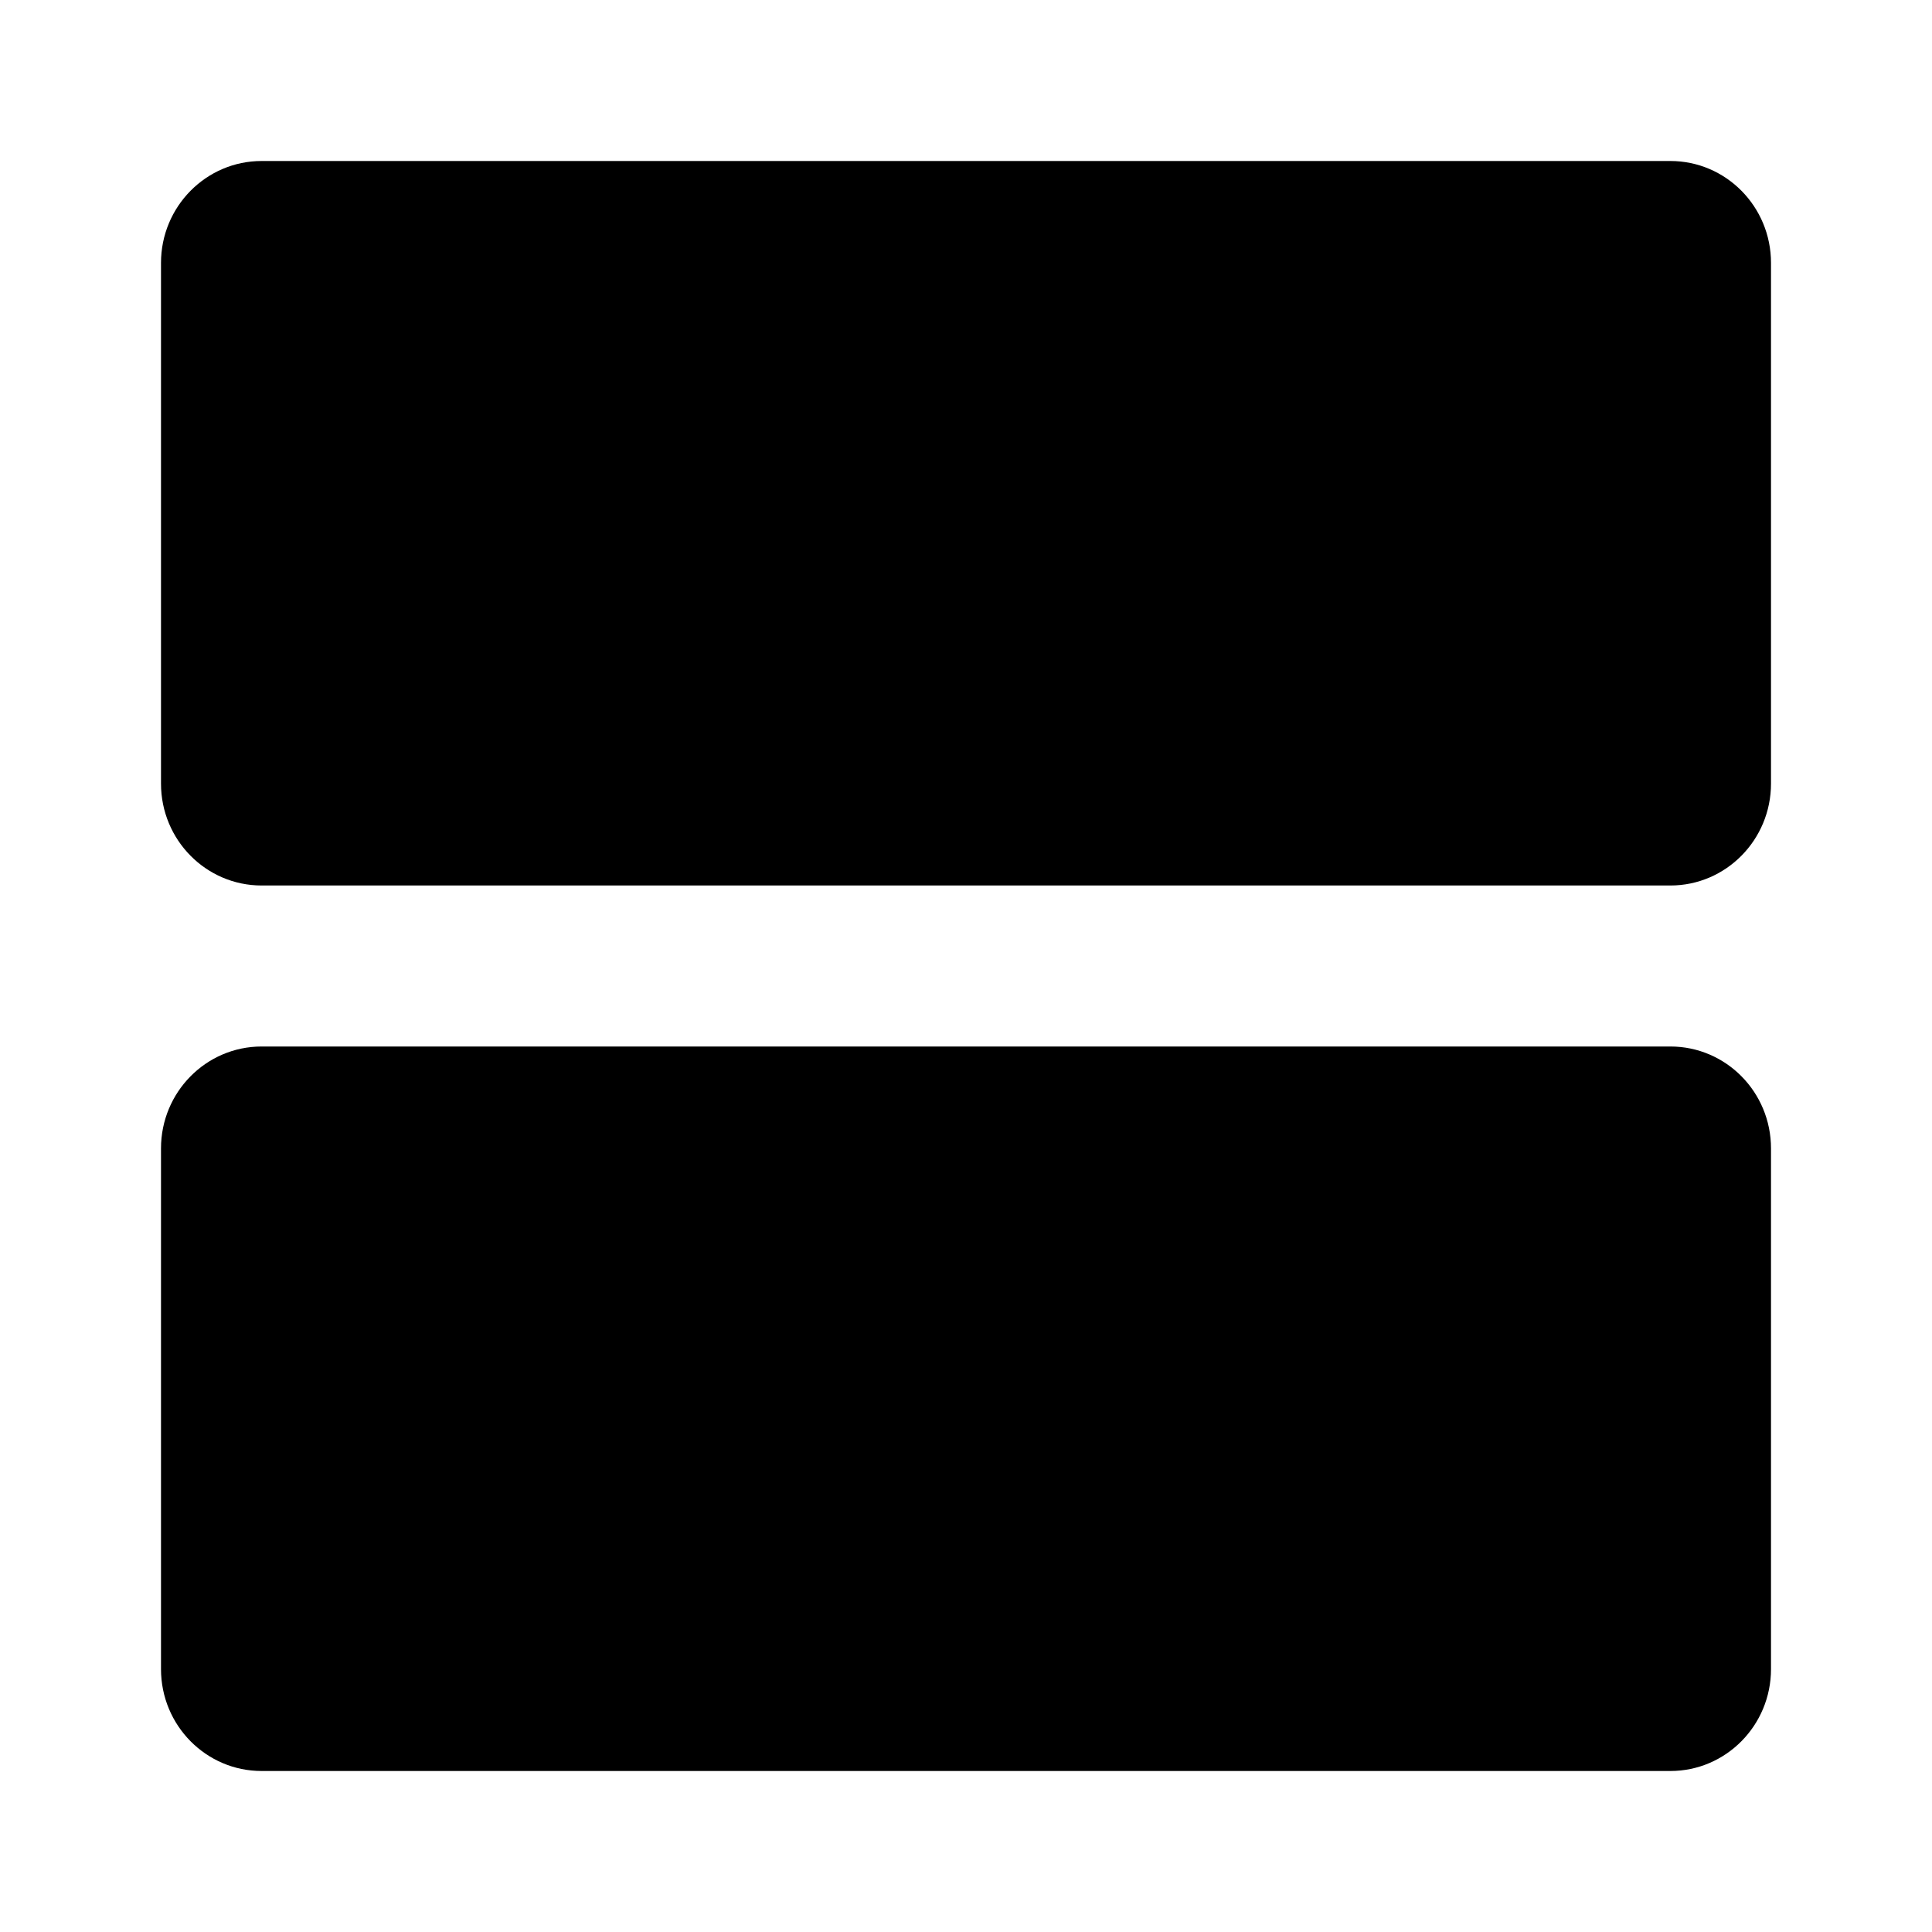
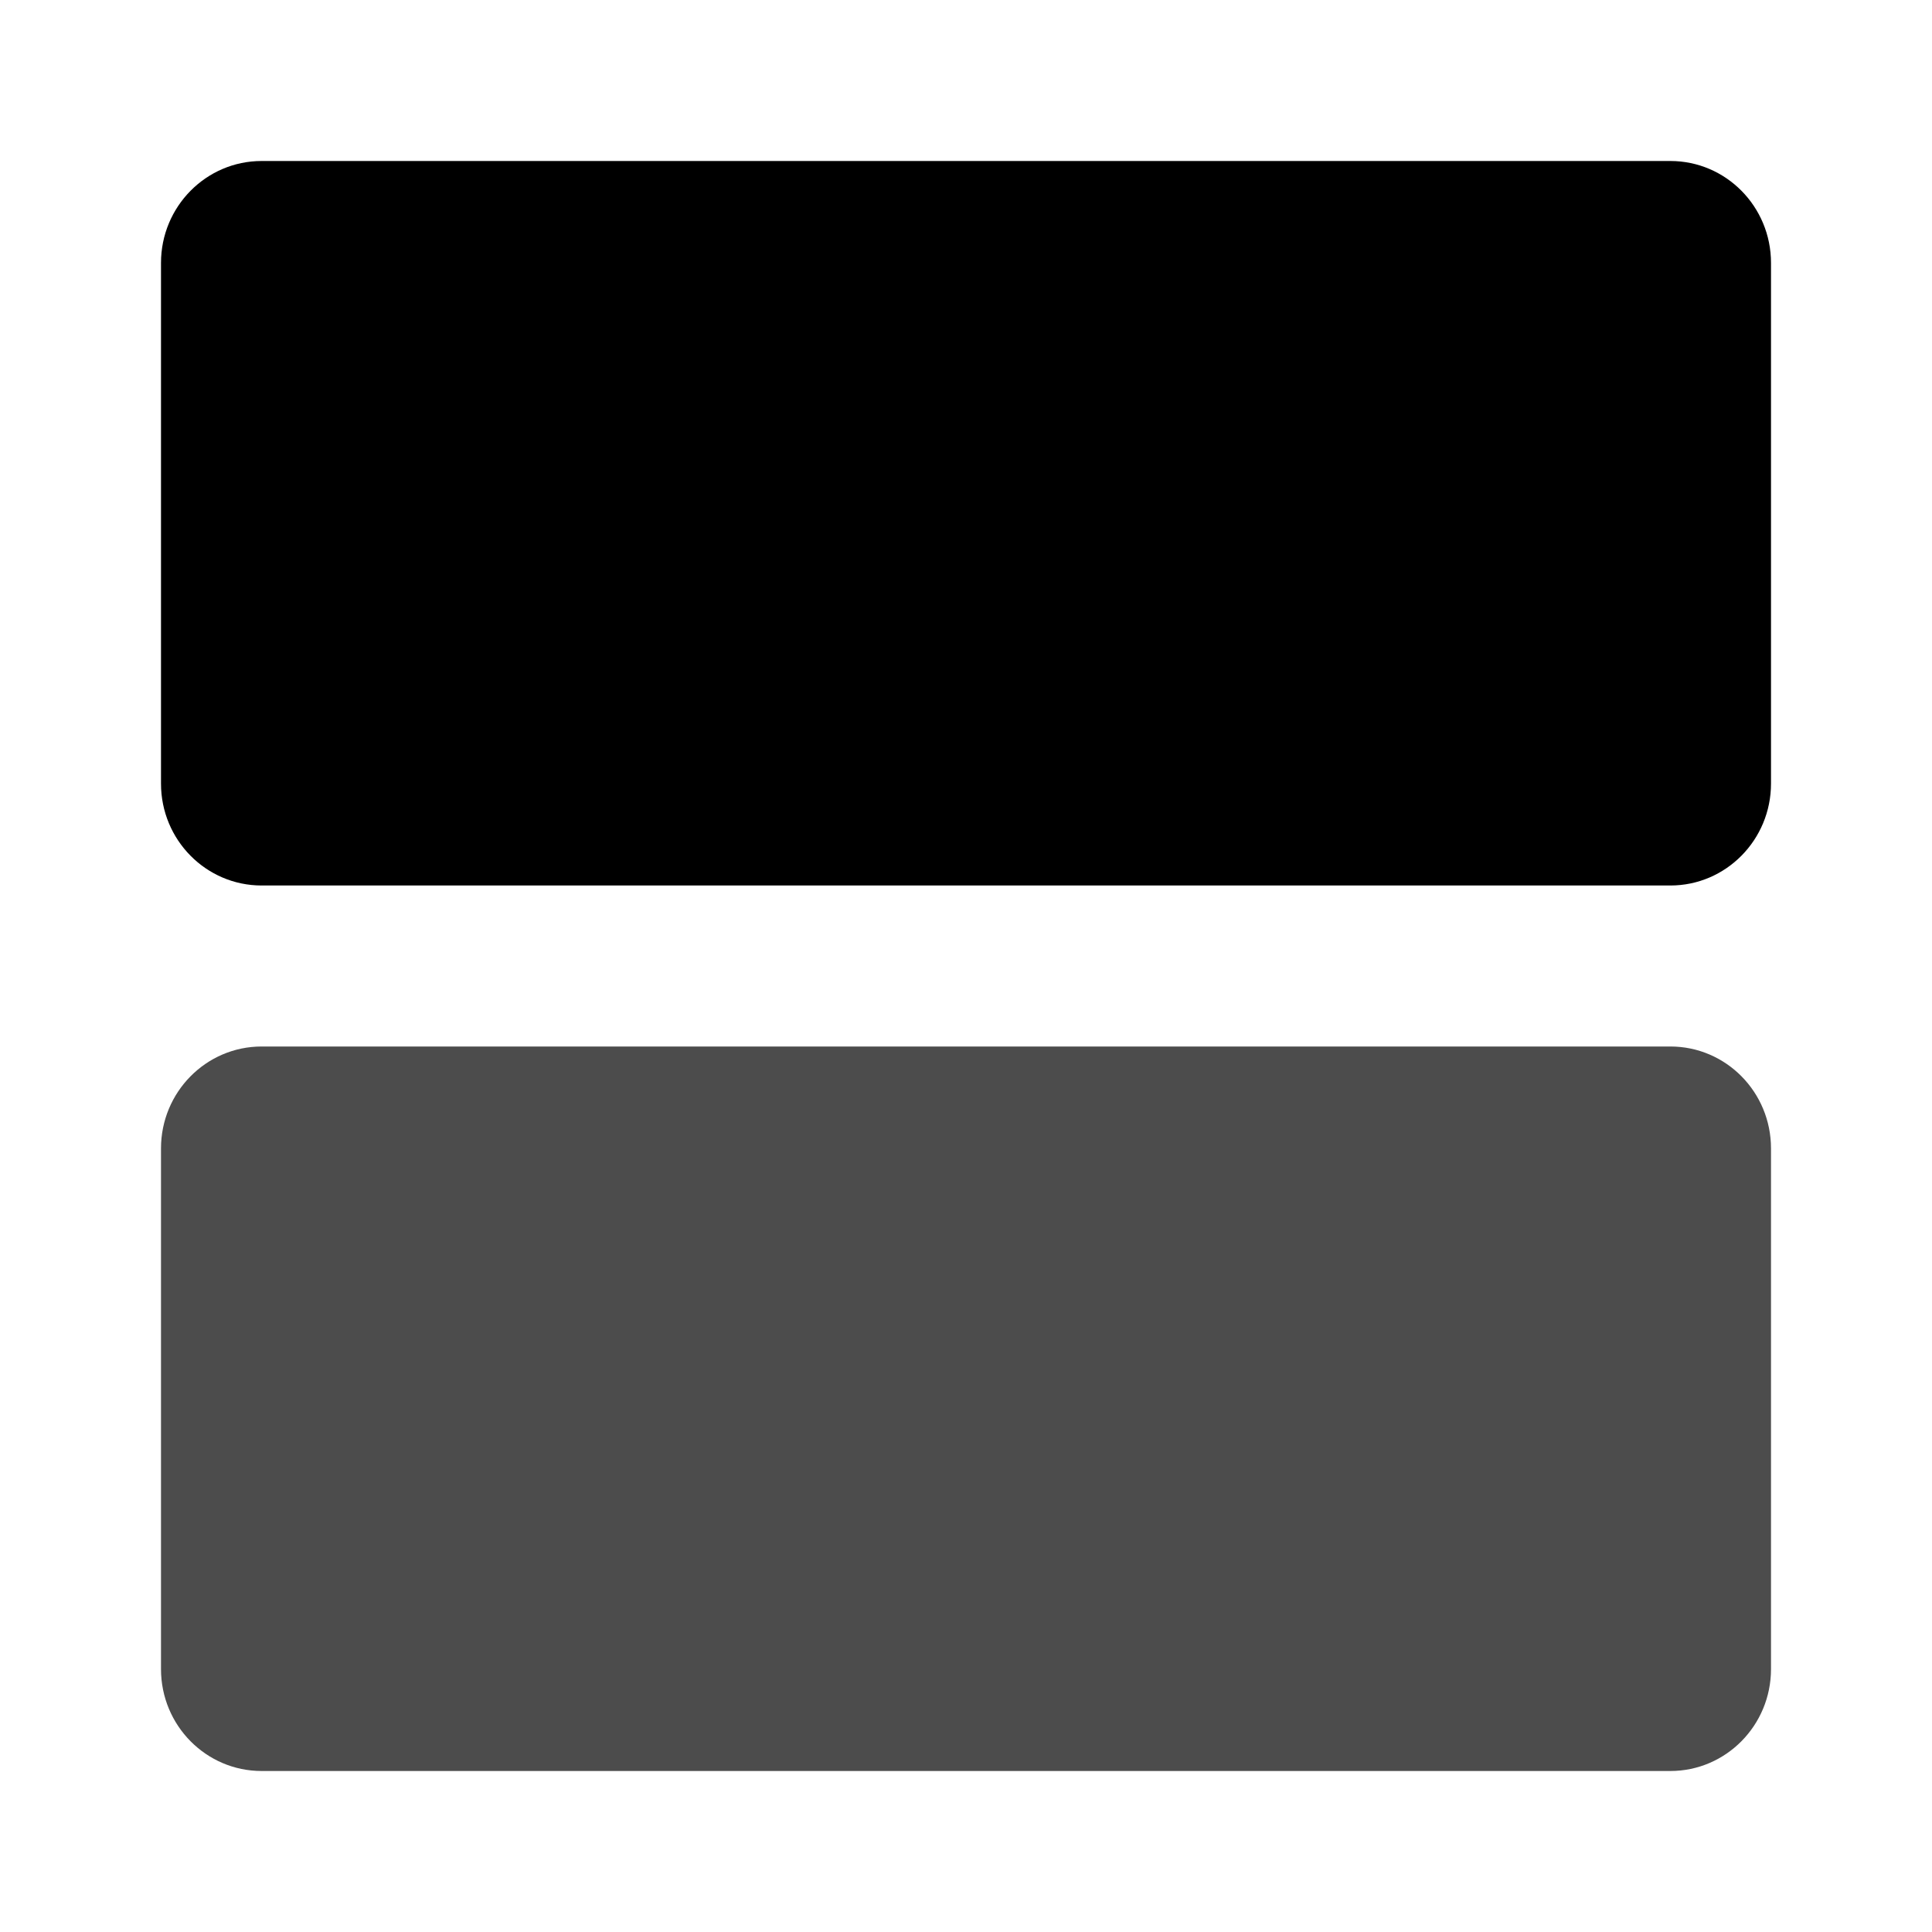
<svg xmlns="http://www.w3.org/2000/svg" fill="currentColor" viewBox="0 0 24 24">
-   <path fill="currentColor" d="M20.75 13H3.25C2.56 13 2 13.567 2 14.266v6.468c0 .7.56 1.266 1.25 1.266h17.5c.69 0 1.25-.567 1.25-1.266v-6.468c0-.7-.56-1.266-1.25-1.266" />
+   <path fill="currentColor" fill-opacity=".7" d="M20.75 13H3.25C2.56 13 2 13.567 2 14.266v6.468c0 .7.56 1.266 1.25 1.266h17.5c.69 0 1.25-.567 1.25-1.266v-6.468c0-.7-.56-1.266-1.25-1.266" />
  <path fill="currentColor" d="M20.75 2H3.25C2.56 2 2 2.567 2 3.266v6.468c0 .7.56 1.266 1.25 1.266h17.5c.69 0 1.25-.567 1.25-1.266V3.266C22 2.566 21.44 2 20.75 2" />
</svg>
